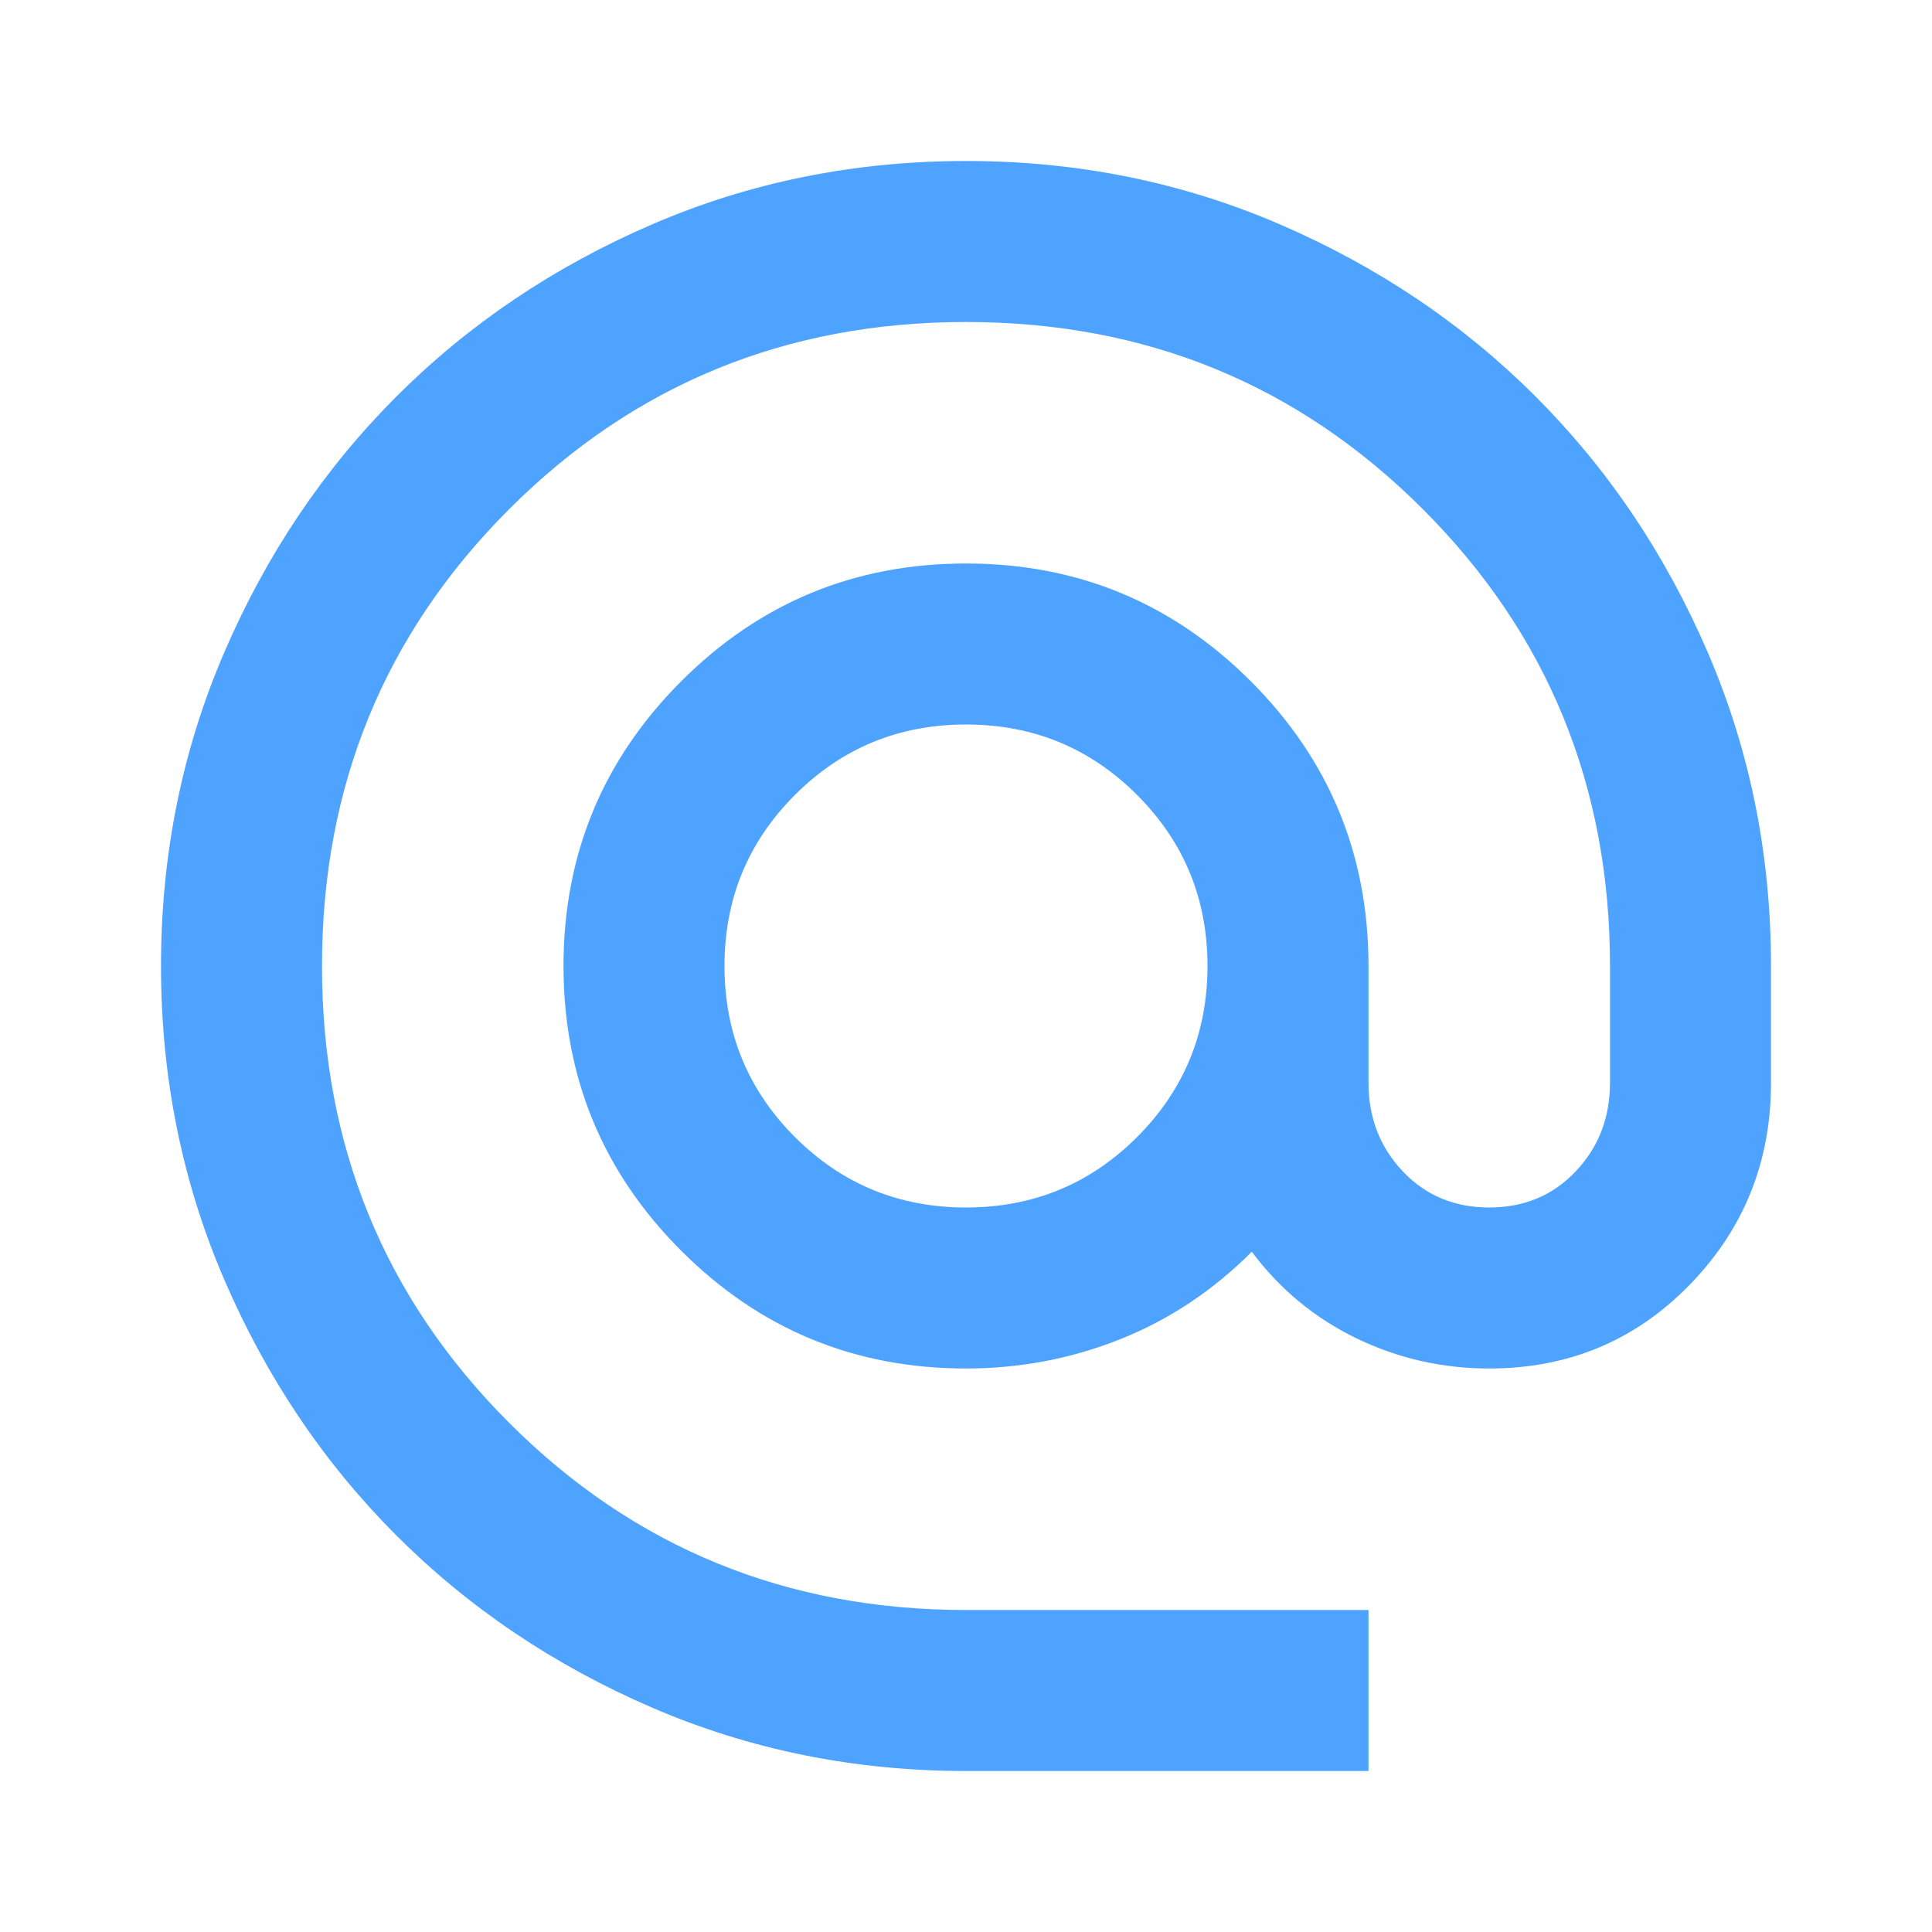
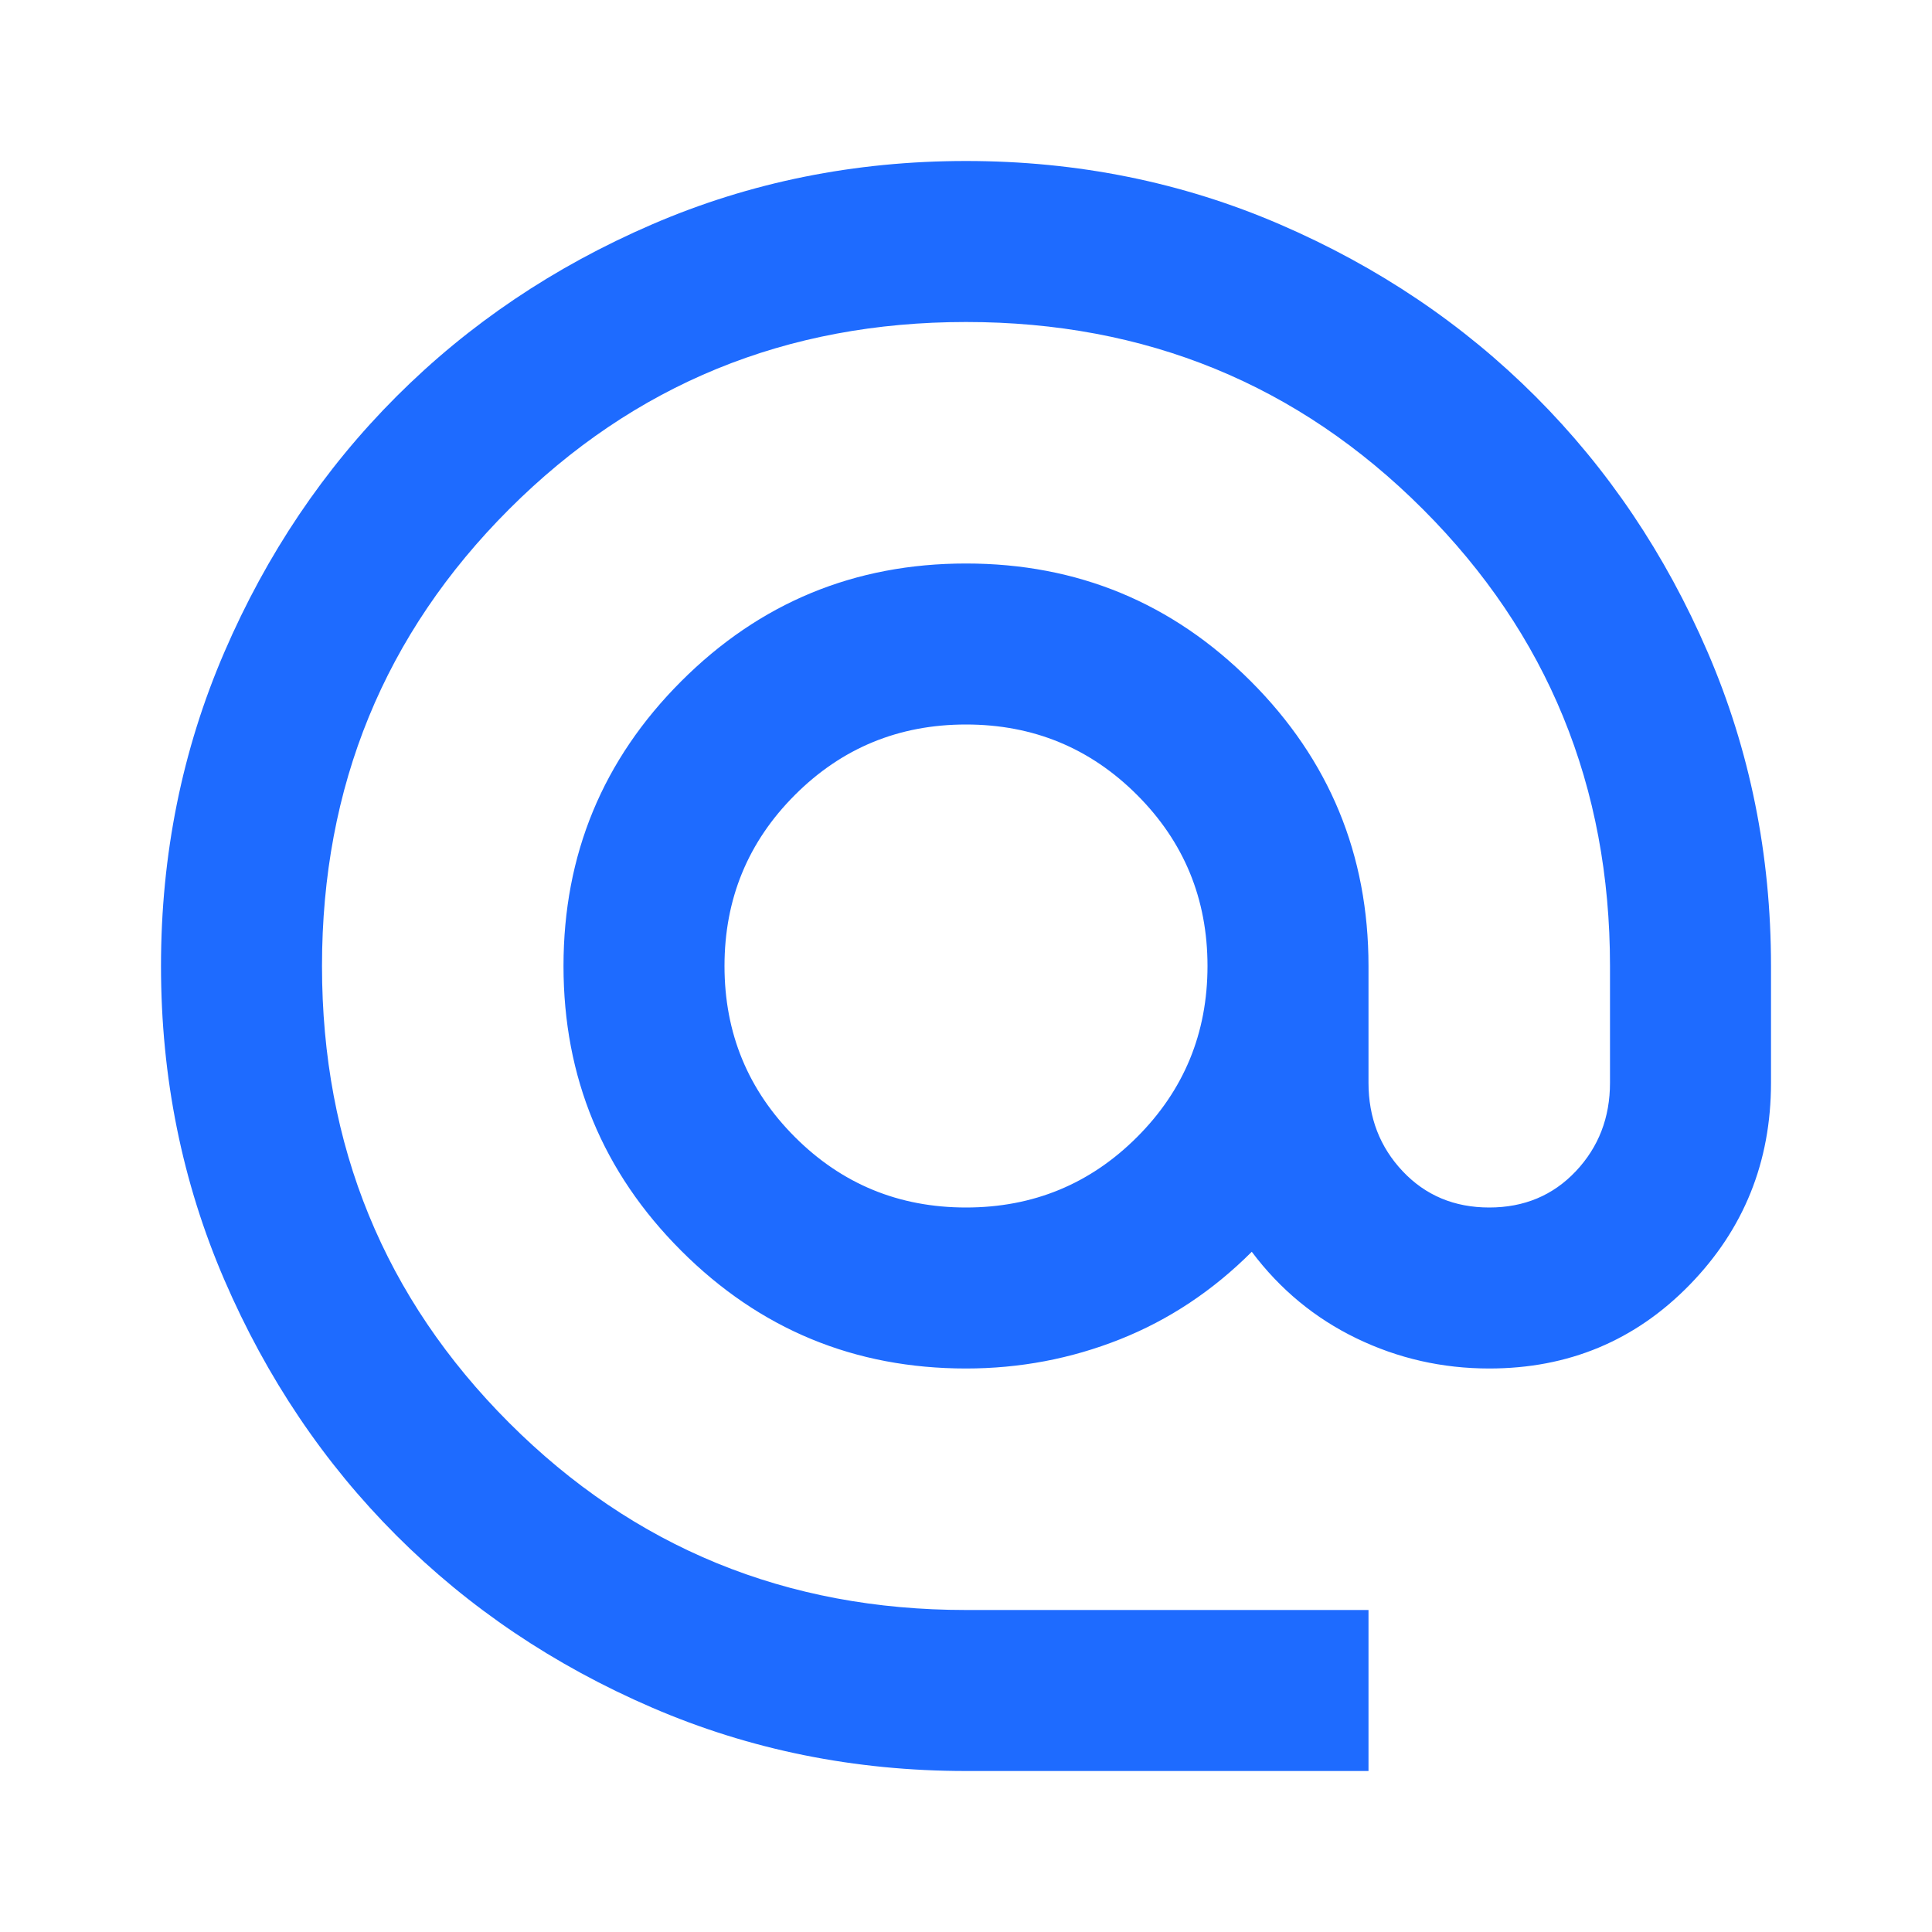
- <svg xmlns="http://www.w3.org/2000/svg" height="24px" viewBox="0 -960 960 960" width="24px" fill="#4DA3FF">
+ <svg xmlns="http://www.w3.org/2000/svg" height="24px" viewBox="0 -960 960 960" width="24px" fill="#1E6BFF">
  <path d="M480-80q-83 0-156-31.5T197-197q-54-54-85.5-127T80-480q0-83 31.5-156T197-763q54-54 127-85.5T480-880q83 0 156 31.5T763-763q54 54 85.5 127T880-480v58q0 59-40.5 100.5T740-280q-35 0-66-15t-52-43q-29 29-65.5 43.5T480-280q-83 0-141.5-58.5T280-480q0-83 58.5-141.5T480-680q83 0 141.5 58.5T680-480v58q0 26 17 44t43 18q26 0 43-18t17-44v-58q0-134-93-227t-227-93q-134 0-227 93t-93 227q0 134 93 227t227 93h200v80H480Zm85-315q35-35 35-85t-35-85q-35-35-85-35t-85 35q-35 35-35 85t35 85q35 35 85 35t85-35Z" />
</svg>
